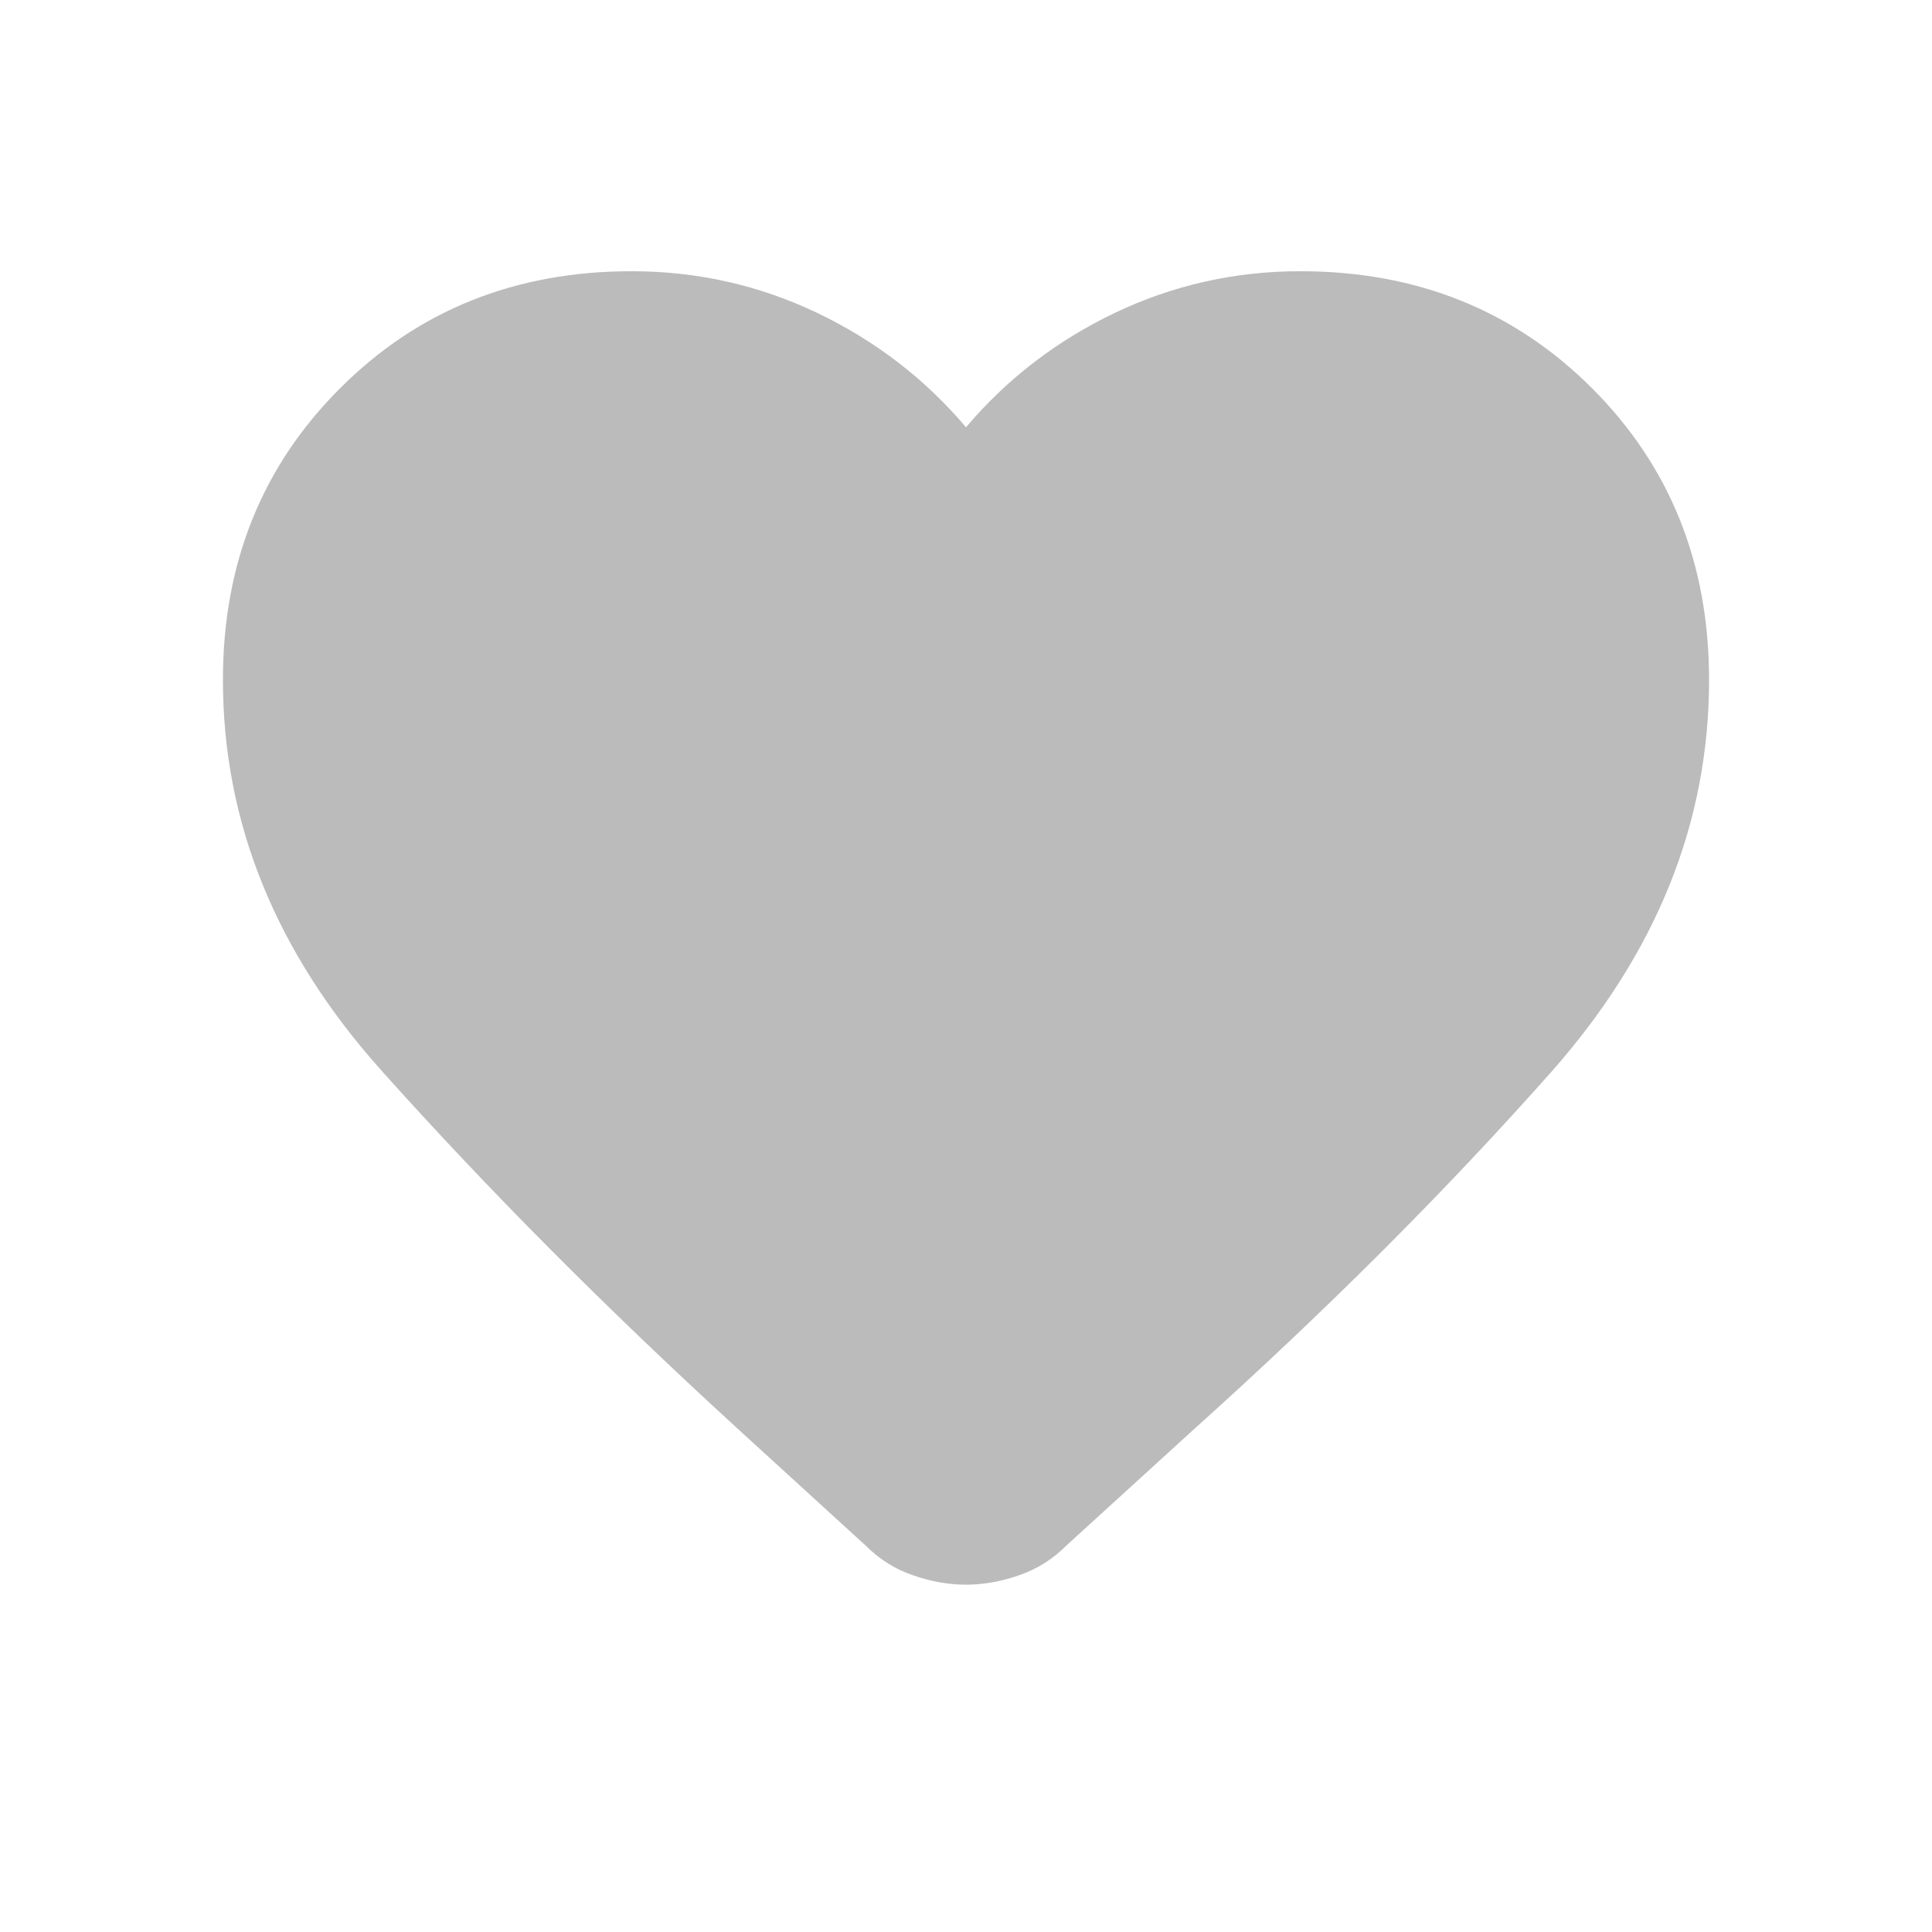
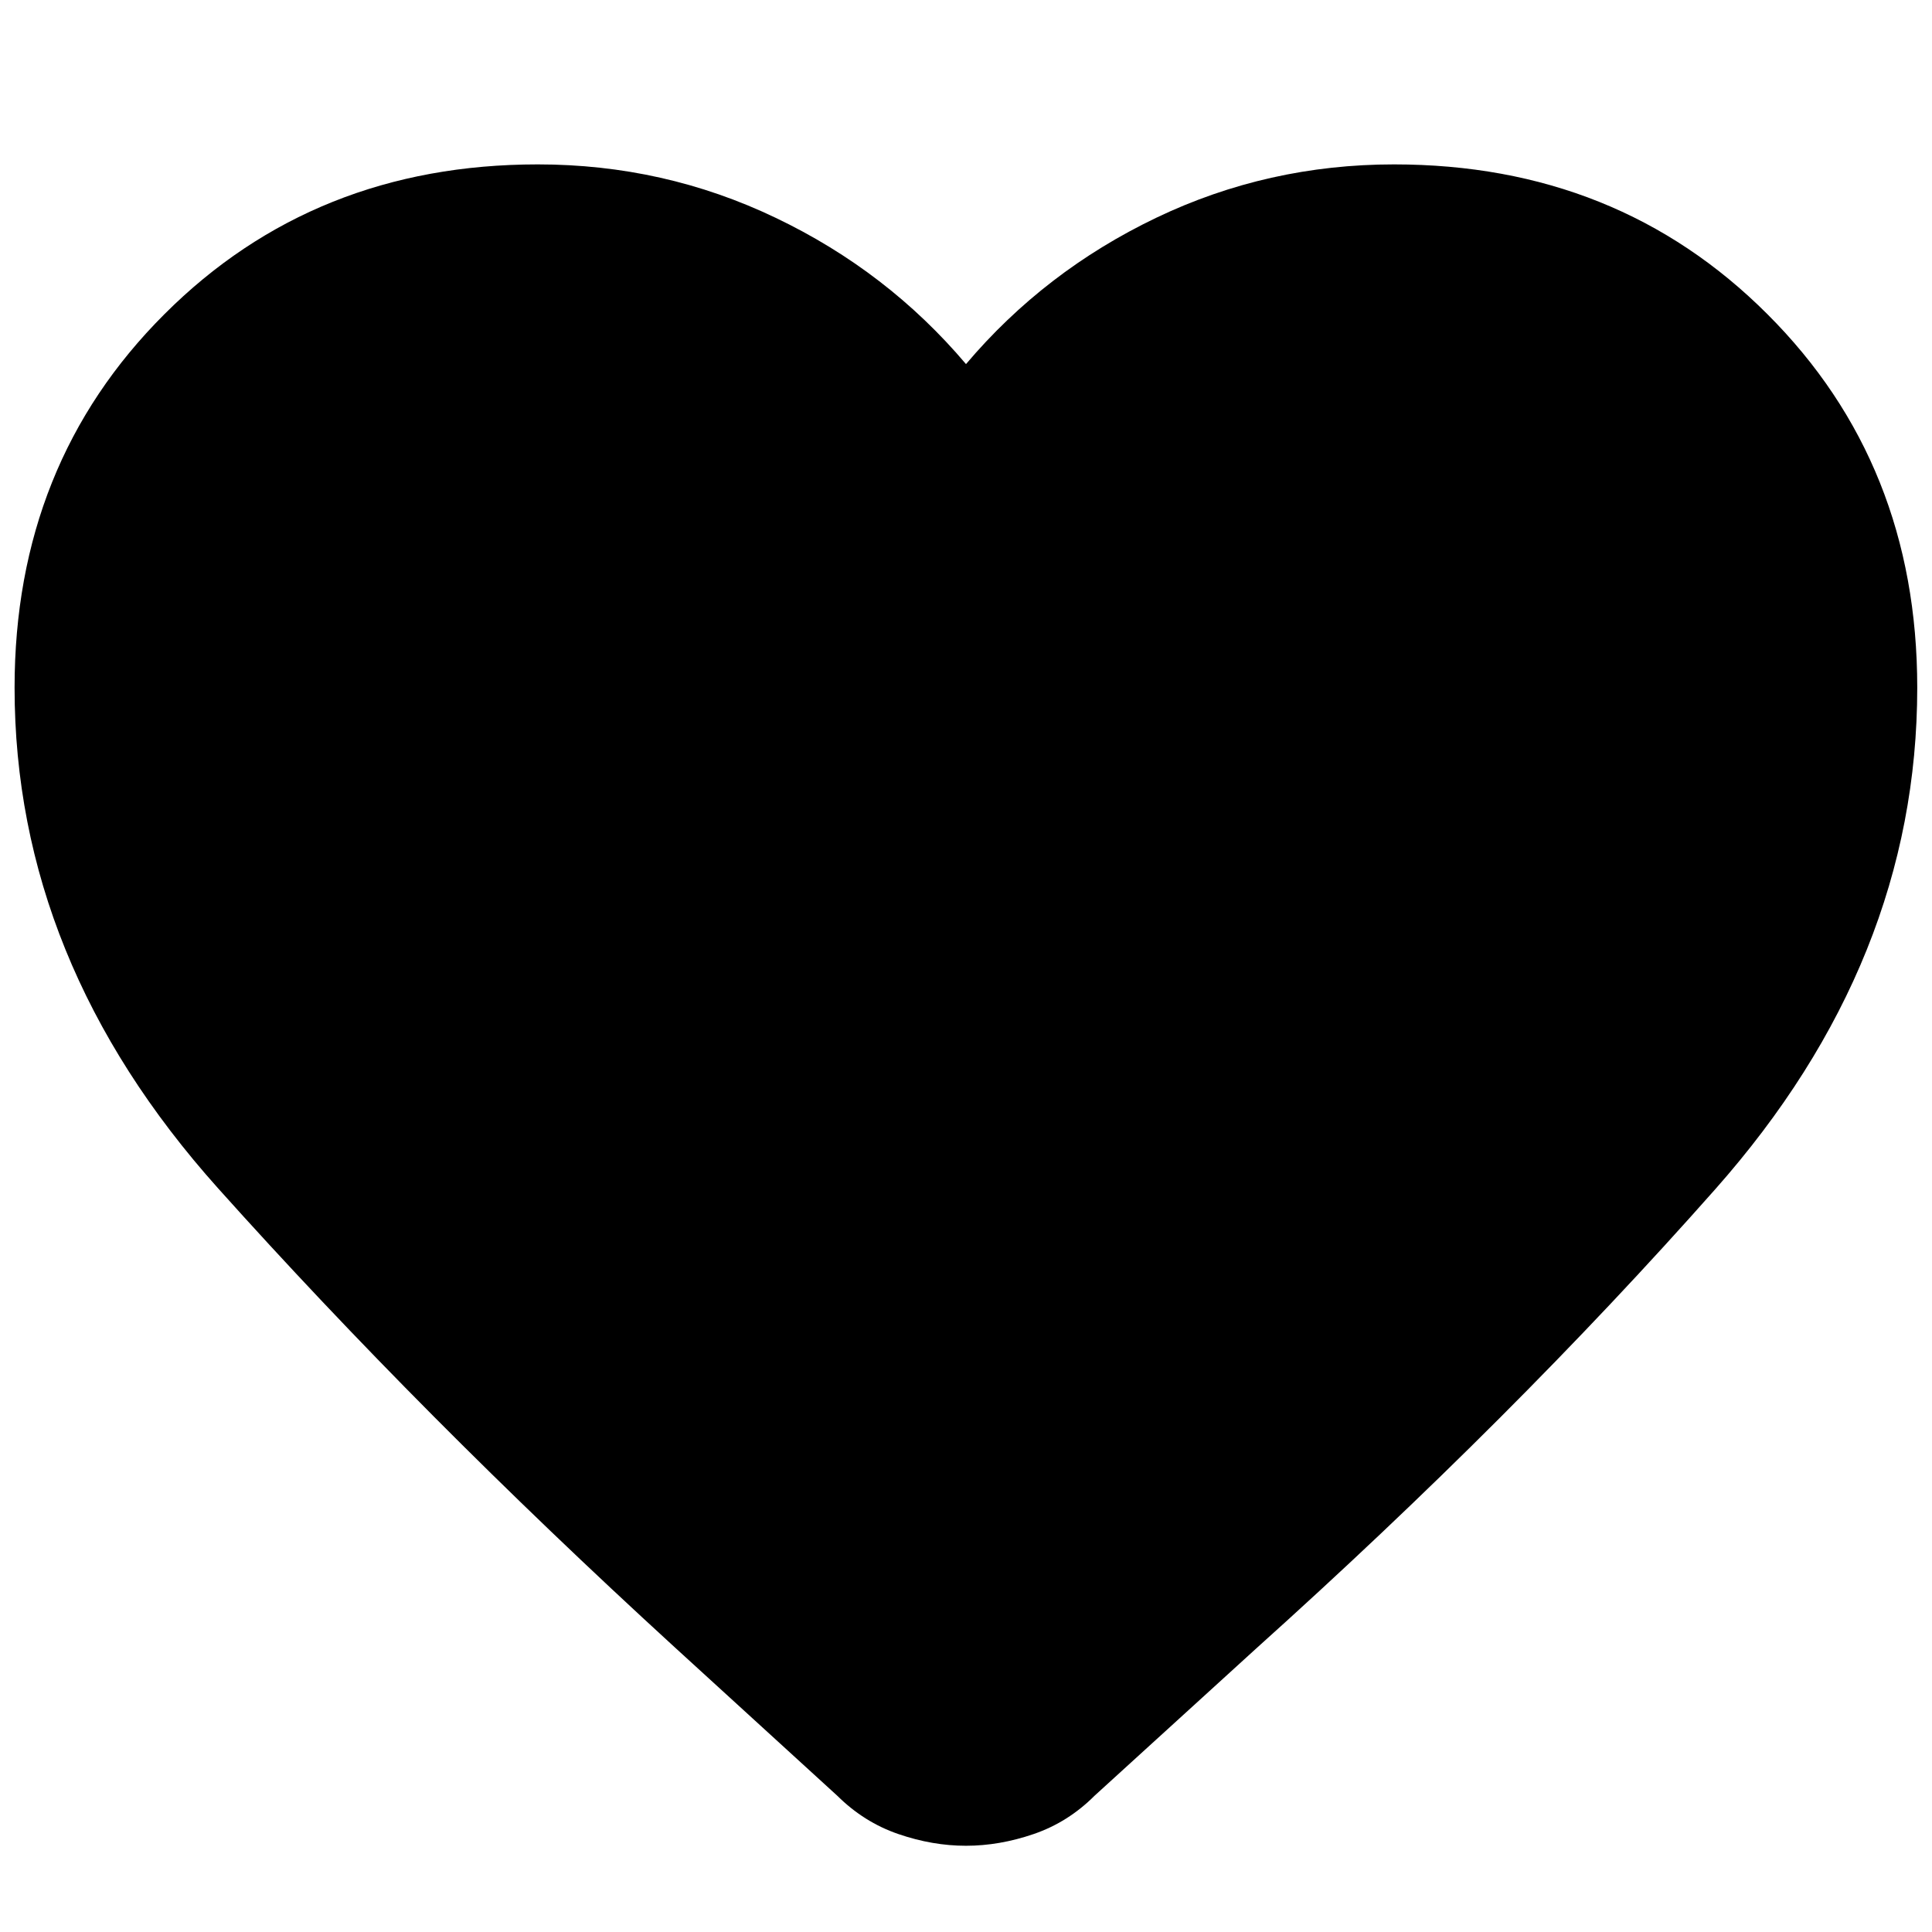
- <svg xmlns="http://www.w3.org/2000/svg" width="16" height="16" viewBox="0 0 12 13" fill="none">
-   <path d="M6 10.663C5.883 10.663 5.765 10.642 5.644 10.6C5.523 10.559 5.417 10.492 5.325 10.4L4.463 9.613C3.579 8.804 2.781 8.002 2.069 7.206C1.356 6.411 1 5.534 1 4.575C1 3.792 1.262 3.138 1.788 2.613C2.312 2.088 2.967 1.825 3.75 1.825C4.192 1.825 4.608 1.919 5 2.106C5.392 2.294 5.725 2.55 6 2.875C6.275 2.55 6.608 2.294 7 2.106C7.392 1.919 7.808 1.825 8.25 1.825C9.033 1.825 9.688 2.088 10.213 2.613C10.738 3.138 11 3.792 11 4.575C11 5.534 10.646 6.413 9.938 7.213C9.229 8.013 8.425 8.817 7.525 9.625L6.675 10.4C6.583 10.492 6.477 10.559 6.356 10.6C6.235 10.642 6.117 10.663 6 10.663Z" fill="#BBBBBB" />
+ <svg xmlns="http://www.w3.org/2000/svg" width="11" height="11" viewBox="0 0 11 11" fill="current">
+   <path d="M5.5 10.509C5.373 10.509 5.245 10.487 5.114 10.442C4.983 10.397 4.868 10.324 4.768 10.225L3.834 9.372C2.877 8.496 2.013 7.627 1.241 6.765C0.469 5.903 0.083 4.953 0.083 3.915C0.083 3.066 0.367 2.357 0.936 1.789C1.505 1.22 2.214 0.936 3.062 0.936C3.541 0.936 3.992 1.037 4.416 1.24C4.841 1.443 5.202 1.721 5.5 2.073C5.798 1.721 6.159 1.443 6.583 1.24C7.007 1.037 7.459 0.936 7.937 0.936C8.786 0.936 9.494 1.22 10.063 1.789C10.632 2.357 10.916 3.066 10.916 3.915C10.916 4.953 10.533 5.905 9.765 6.772C8.998 7.639 8.127 8.51 7.152 9.386L6.231 10.225C6.132 10.324 6.017 10.397 5.886 10.442C5.755 10.487 5.626 10.509 5.5 10.509Z" fill="current" />
</svg>
